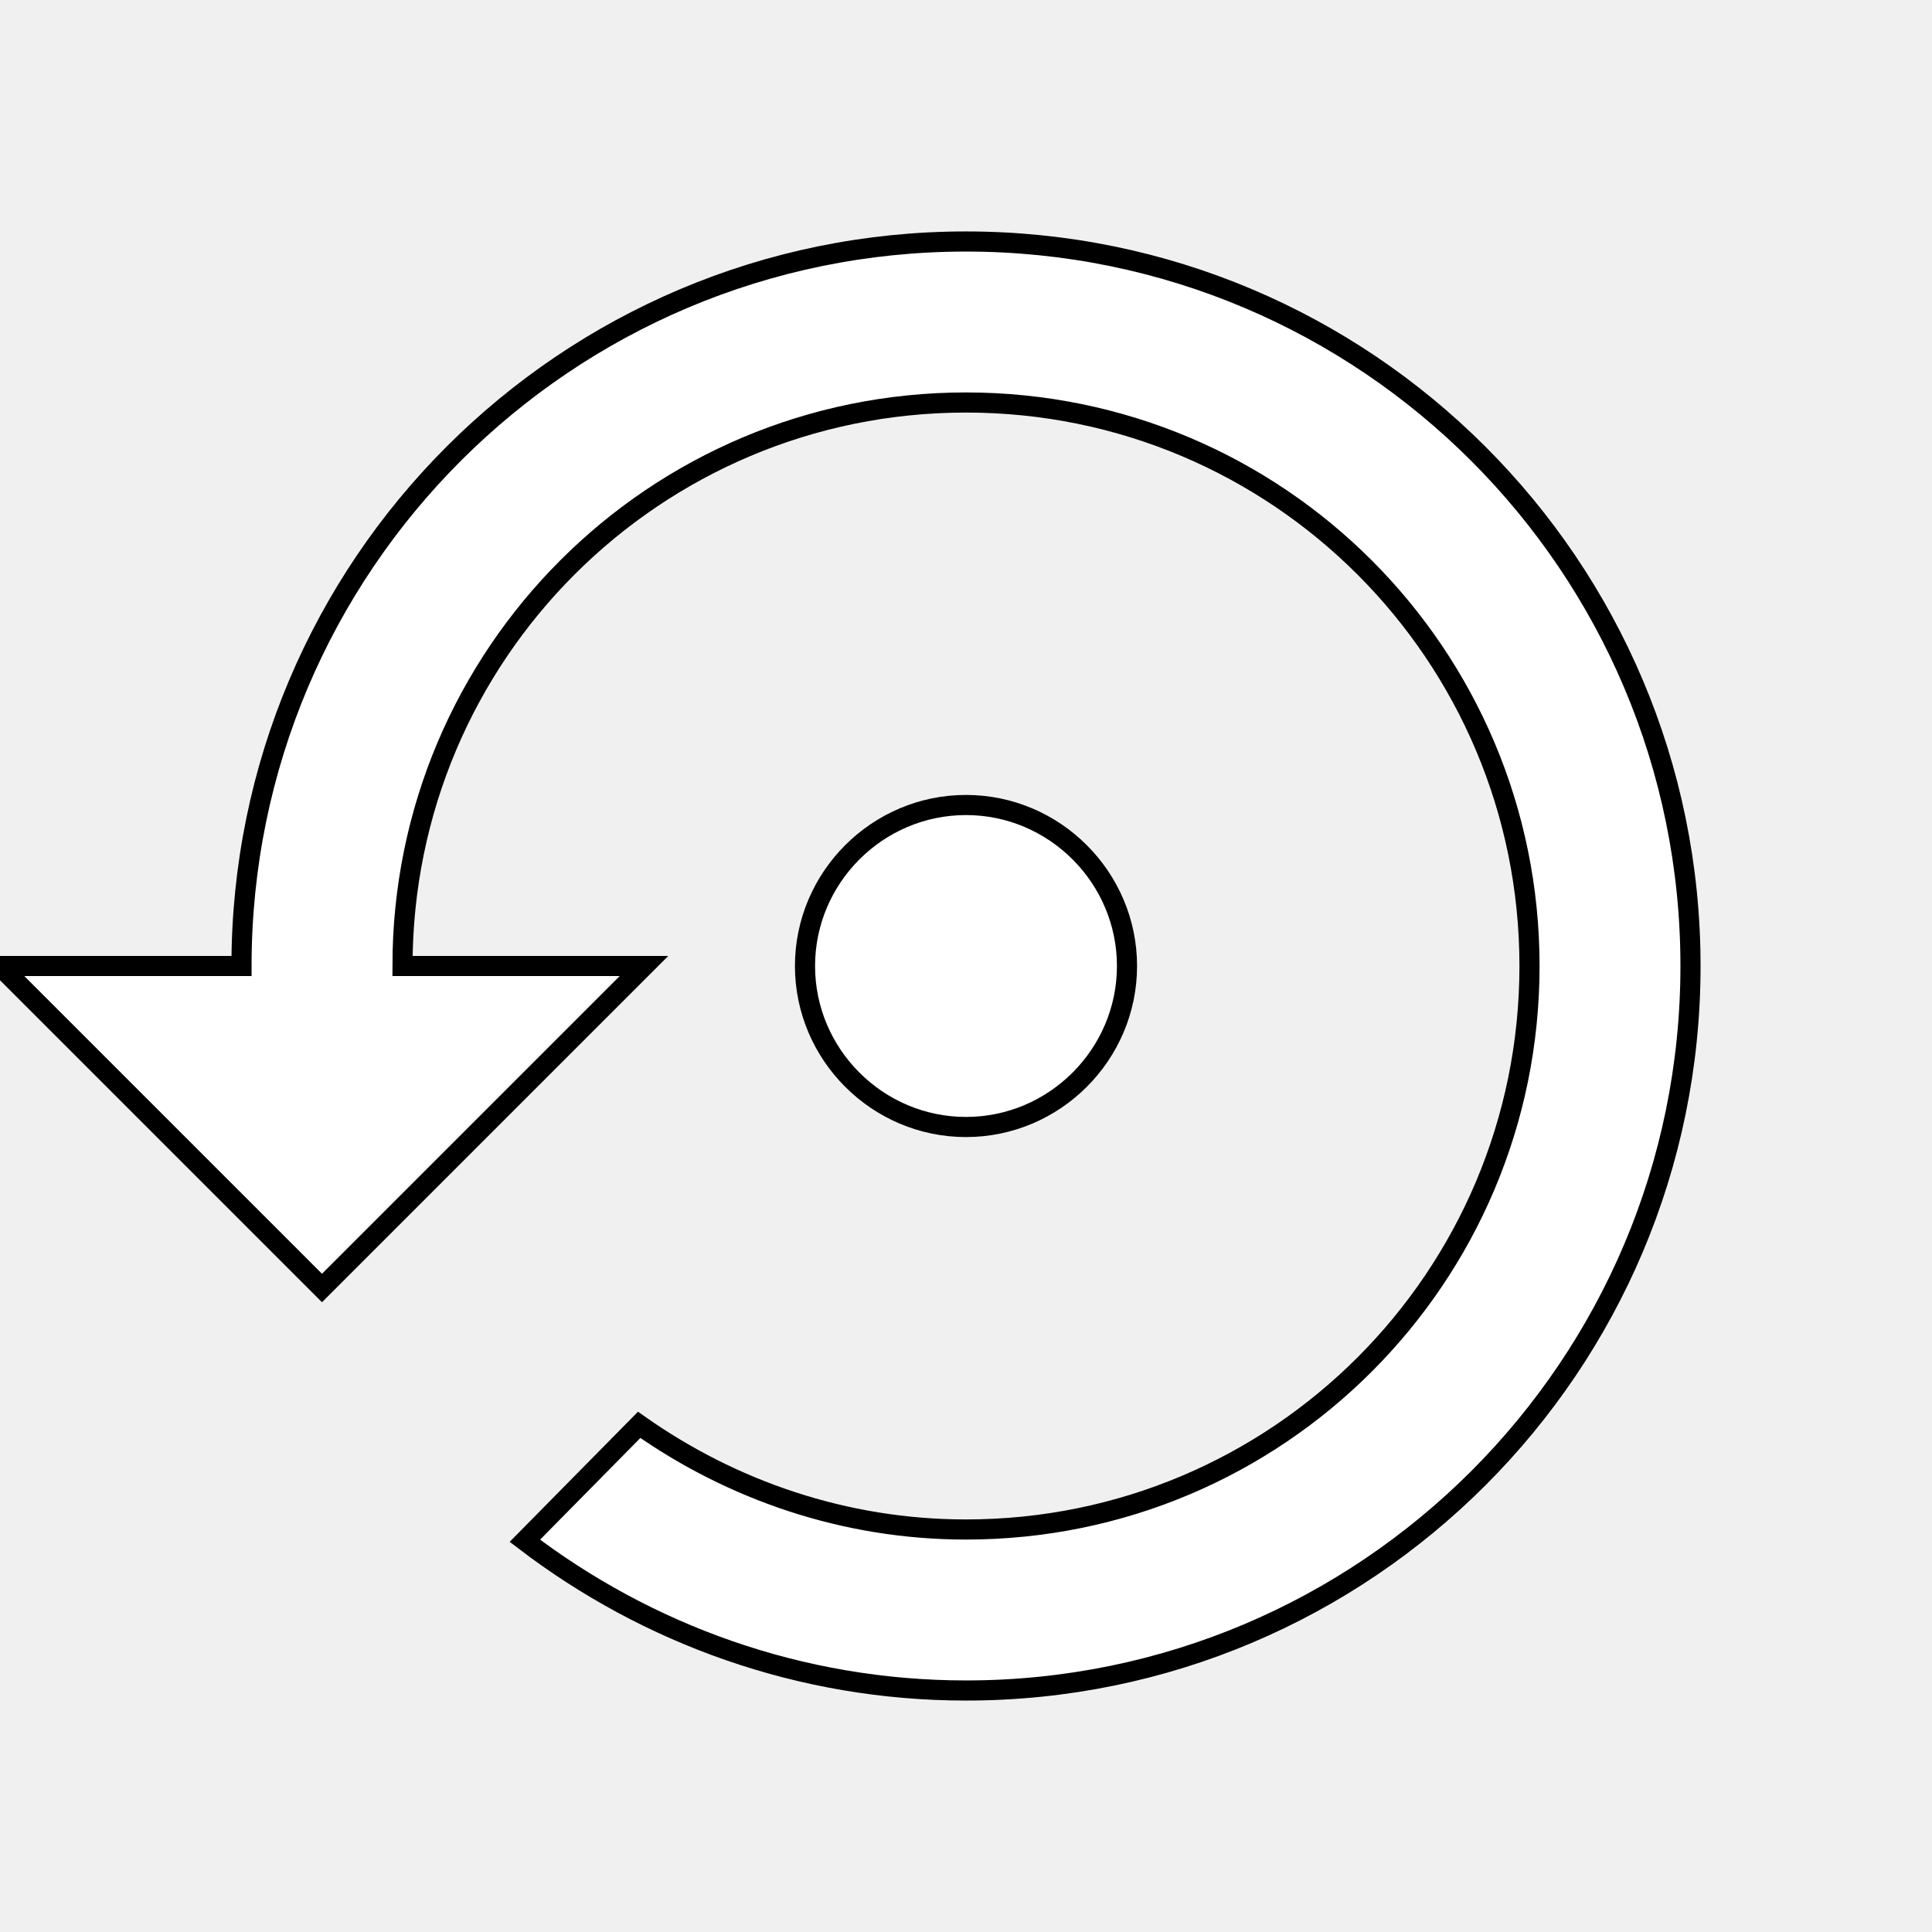
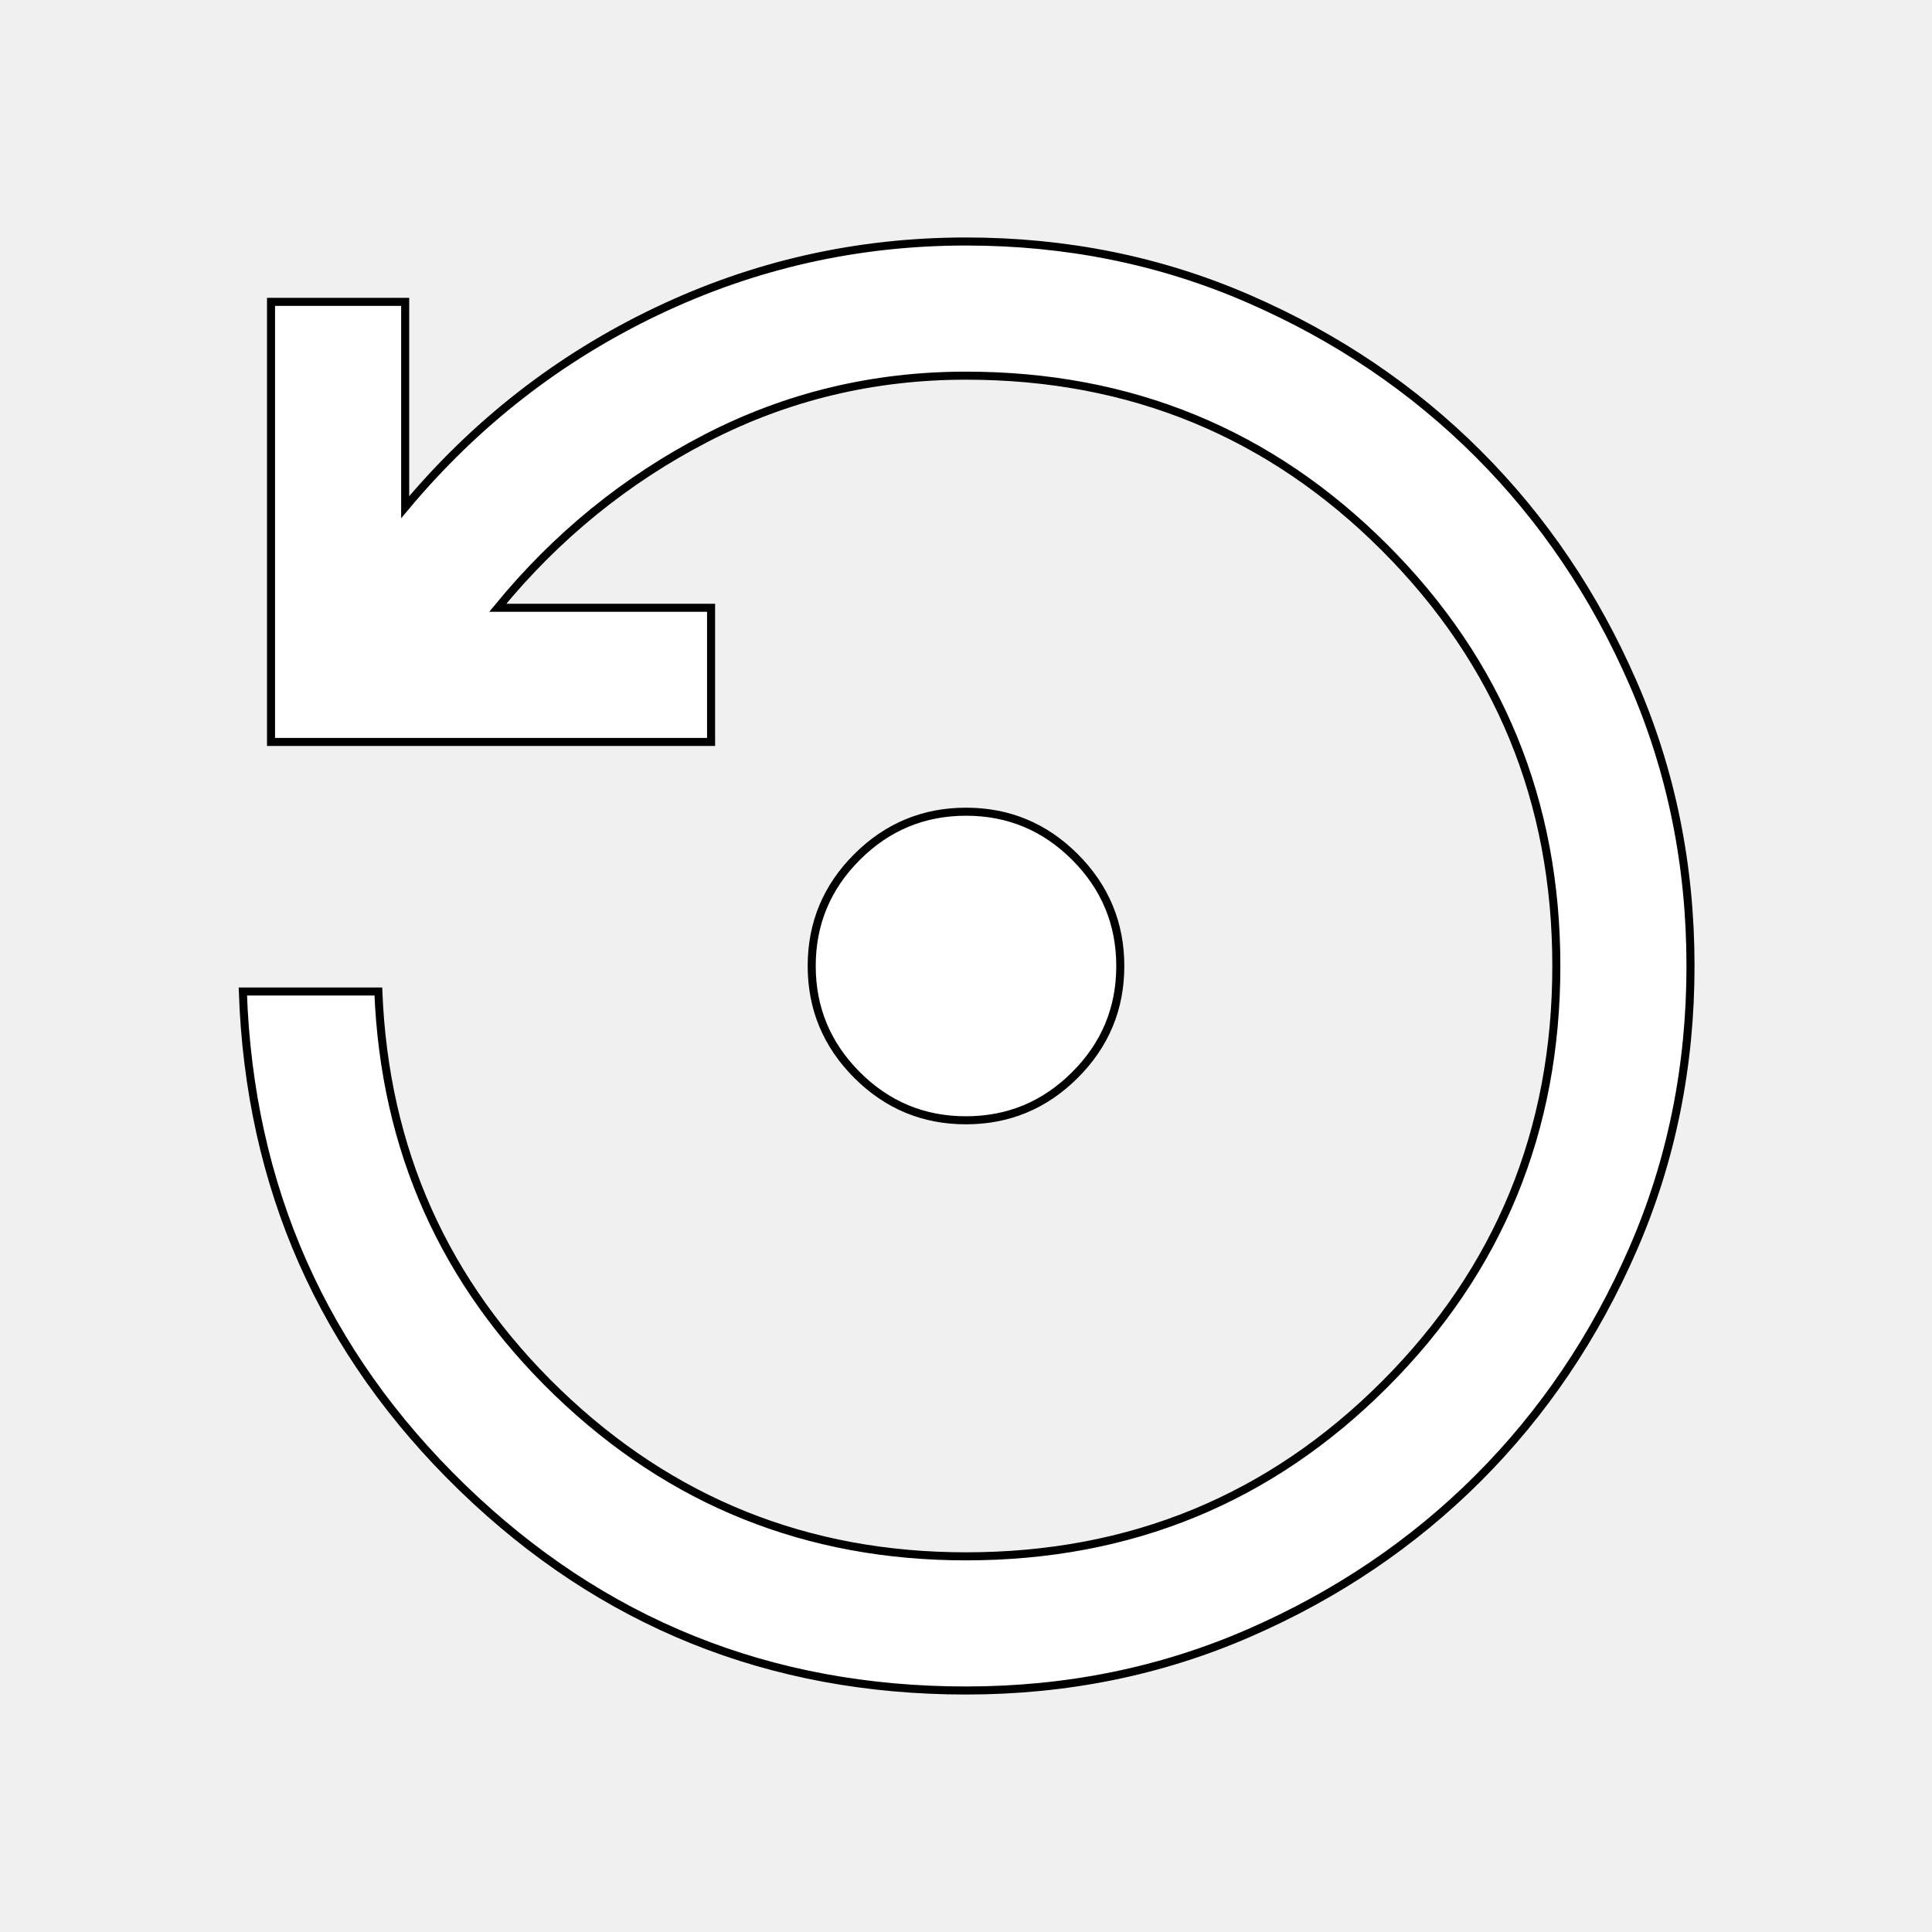
- <svg xmlns="http://www.w3.org/2000/svg" height="24px" viewBox="0 0 24 24" width="24px" fill="#000000">
-   <path d="M0 0h24v24H0V0z" fill="none" />
-   <path stroke-width="0.25" stroke="#000000" fill="#ffffff" d="M14 12c0-1.1-.9-2-2-2s-2 .9-2 2 .9 2 2 2 2-.9 2-2zm-2-9c-4.97 0-9 4.03-9 9H0l4 4 4-4H5c0-3.87 3.13-7 7-7s7 3.13 7 7-3.13 7-7 7c-1.51 0-2.91-.49-4.06-1.3l-1.42 1.44C8.04 20.3 9.94 21 12 21c4.97 0 9-4.03 9-9s-4.03-9-9-9z" />
+ <svg xmlns="http://www.w3.org/2000/svg" height="40" viewBox="0 -960 960 960" width="40">
+   <path stroke-width="4" stroke="#000000" fill="#ffffff" d="M479.97-403.333q-31.637 0-54.137-22.53-22.5-22.529-22.5-54.167 0-31.637 22.53-54.137 22.529-22.5 54.167-22.5 31.637 0 54.137 22.53 22.5 22.529 22.5 54.167 0 31.637-22.53 54.137-22.529 22.5-54.167 22.5ZM480-120q-146.334 0-250.334-100.834-104-100.833-108.999-246.5H188q4.666 118 89.166 199.334T480-186.666q122.572 0 207.953-85.381T773.334-480q0-122.572-85.381-207.953T480-773.334q-69 0-129 31t-103.667 84.333h106v66.667H134.667V-810h66.666v102q52.334-62.667 124.978-97.333Q398.955-840 480-840q75 0 140.5 28.5t114 77q48.5 48.5 77 114T840-480q0 75-28.5 140.5t-77 114q-48.5 48.5-114 77T480-120Z" />
</svg>
